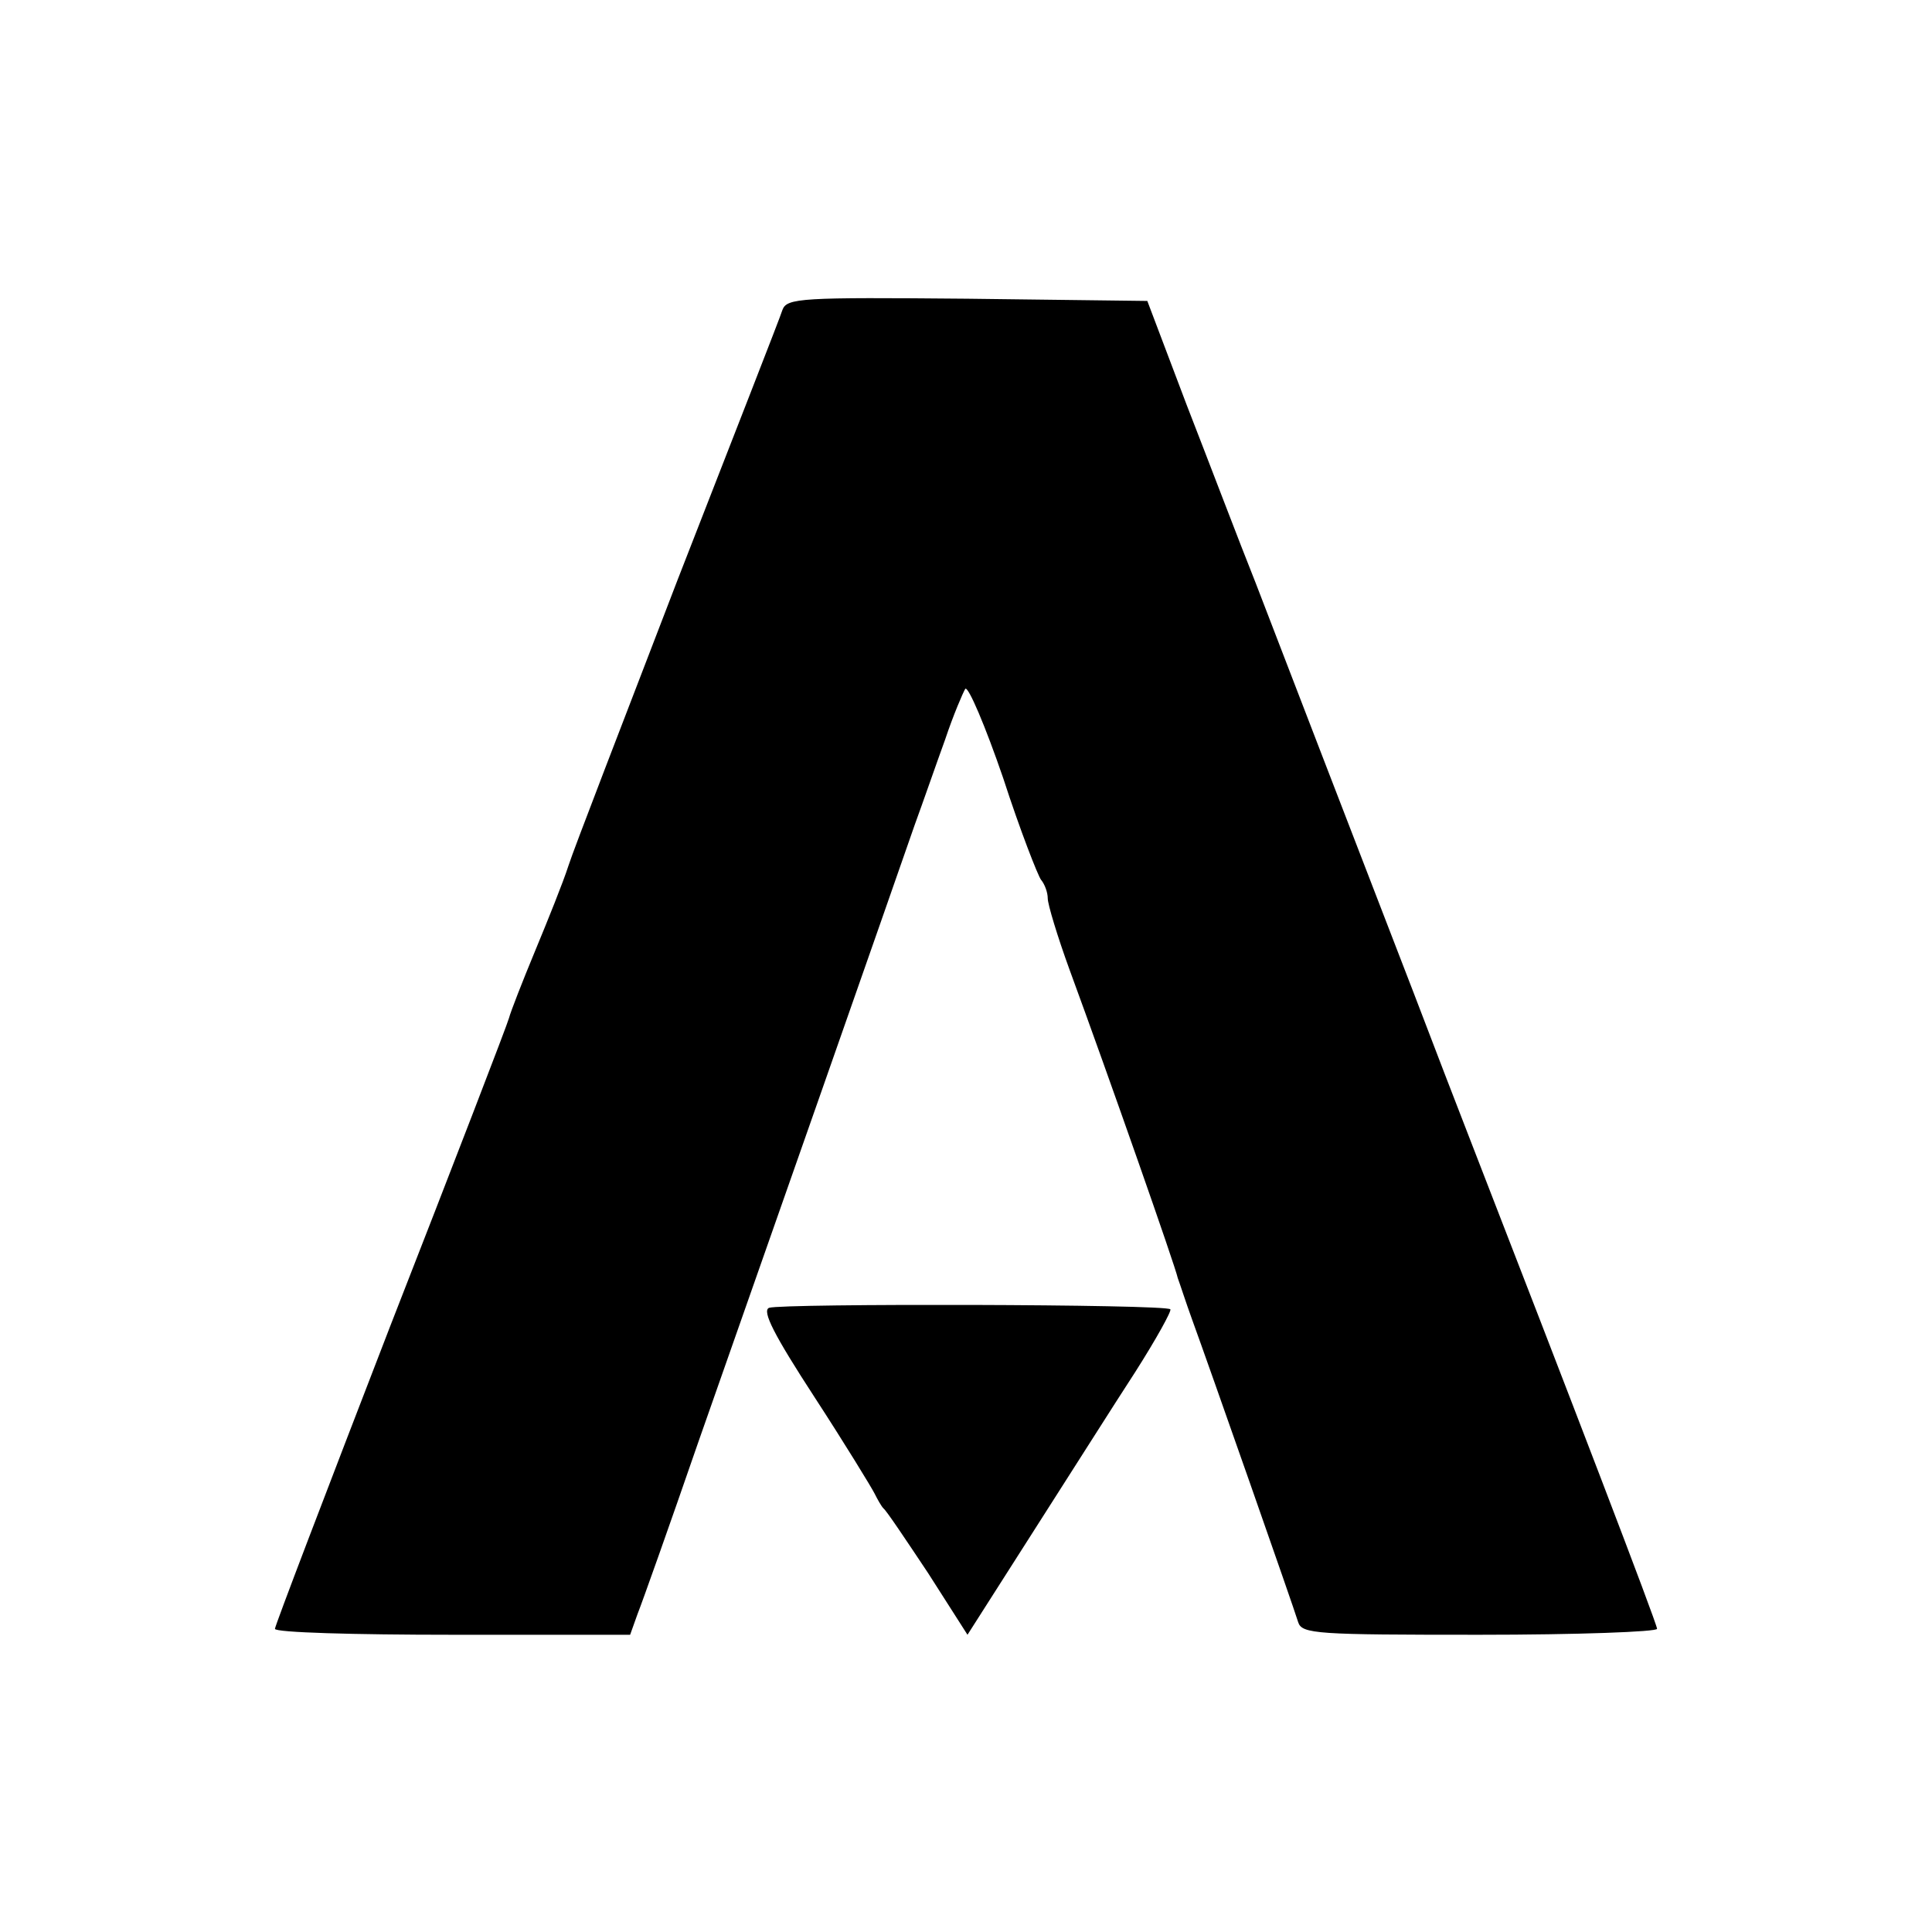
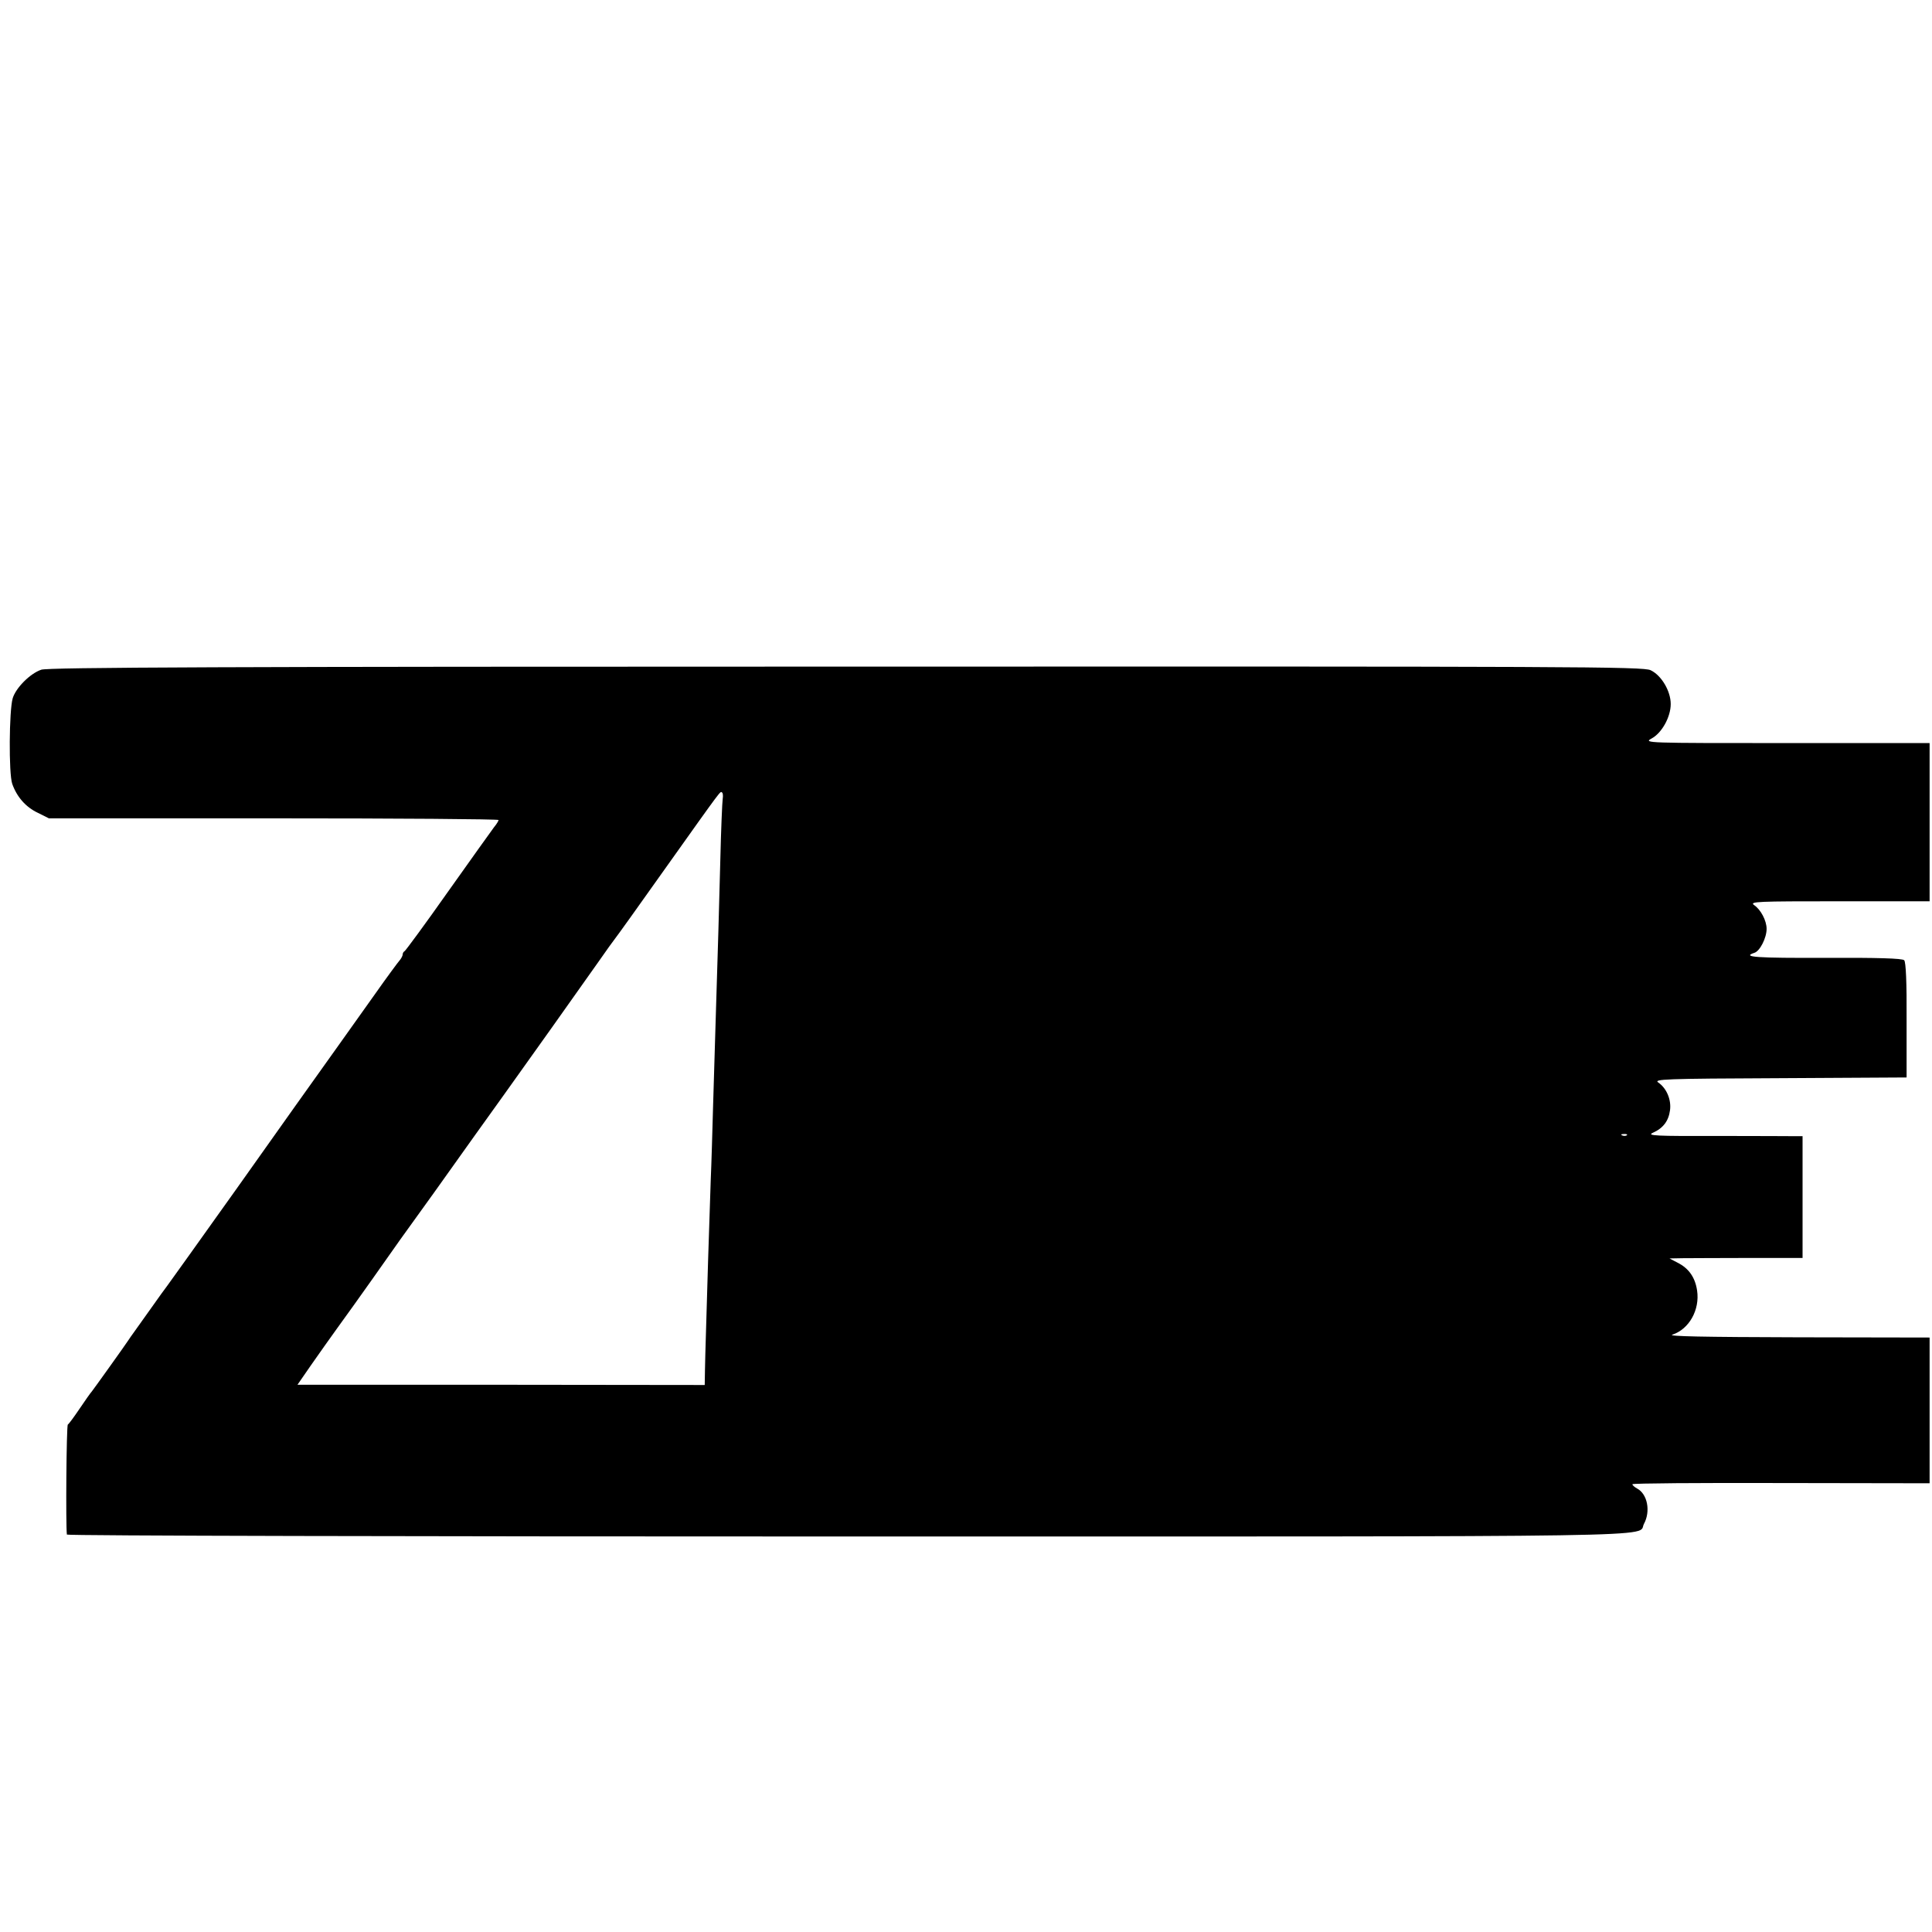
- <svg xmlns="http://www.w3.org/2000/svg" version="1.0" width="260pt" height="260pt" viewBox="0 0 260 260" preserveAspectRatio="xMidYMid meet">
-   <g transform="translate(0,260) scale(0.1,-0.1)" fill="#000000" stroke="none">
-     <path d="M1053 2183 c-3 -10 -67 -173 -141 -363 -73 -190 -140 -363 -147 -385 -7 -22 -28 -74 -45 -115 -17 -41 -33 -82 -35 -90 -2 -8 -74 -195 -160 -415 -85 -220 -155 -403 -155 -407 0 -5 107 -8 239 -8 l239 0 10 28 c6 15 43 119 82 232 83 236 263 749 291 830 11 30 29 82 41 115 11 33 24 63 27 68 4 4 27 -50 51 -120 23 -71 47 -132 51 -137 5 -6 9 -17 9 -25 0 -8 13 -51 29 -95 54 -147 143 -401 146 -416 3 -8 11 -33 19 -55 23 -63 137 -388 143 -408 5 -16 25 -17 244 -17 132 0 239 4 239 8 0 7 -119 317 -253 662 -14 36 -48 124 -75 195 -81 210 -171 443 -212 550 -22 55 -63 163 -93 240 l-53 140 -242 3 c-224 2 -243 1 -249 -15z" />
-     <path d="M1035 840 c-10 -4 7 -37 61 -120 41 -63 77 -122 81 -130 4 -8 9 -17 12 -20 4 -3 30 -42 60 -87 l53 -83 88 138 c48 75 110 173 138 216 28 44 49 82 47 84 -6 7 -523 8 -540 2z" />
+ <svg xmlns="http://www.w3.org/2000/svg" version="1.0" width="806pt" height="806pt" viewBox="0 0 806 806" preserveAspectRatio="xMidYMid meet">
+   <g transform="translate(0,806) scale(0.1,-0.1)" fill="#000000" stroke="none">
+     <path d="M172 5266 c-47 -16 -106 -76 -119 -119 -15 -51 -17 -313 -2 -357 19 -54 56 -97 107 -121 l46 -23 938 0 c516 0 938 -3 938 -7 0 -3 -8 -17 -19 -30 -10 -13 -96 -134 -192 -269 -95 -135 -177 -246 -181 -248 -4 -2 -8 -8 -8 -13 0 -6 -5 -15 -10 -22 -9 -10 -59 -78 -104 -142 -8 -11 -77 -108 -153 -215 -77 -107 -267 -375 -423 -595 -157 -220 -288 -404 -293 -410 -4 -5 -37 -50 -72 -100 -35 -49 -68 -95 -72 -101 -4 -5 -12 -17 -18 -26 -13 -20 -141 -199 -152 -213 -5 -5 -28 -38 -51 -72 -23 -34 -45 -64 -49 -66 -6 -4 -9 -421 -4 -459 1 -5 1466 -8 3256 -8 3525 0 3294 -4 3323 52 29 53 15 125 -28 148 -11 6 -20 14 -20 18 0 4 279 6 620 5 l620 -1 0 304 0 304 -552 1 c-393 1 -544 4 -521 11 70 23 115 104 103 184 -8 55 -35 93 -81 116 l-34 18 55 1 c30 0 155 1 278 1 l222 0 0 254 0 254 -22 0 c-13 0 -160 1 -328 1 -263 -1 -301 1 -275 13 43 19 66 49 72 94 6 44 -14 92 -49 116 -20 14 25 16 507 18 l529 3 0 239 c1 158 -3 243 -10 250 -7 8 -114 11 -327 10 -289 -1 -353 3 -298 21 23 7 51 62 51 100 0 34 -24 80 -52 99 -21 15 10 16 355 16 l377 0 0 330 0 330 -597 0 c-588 0 -597 0 -563 19 43 23 80 90 80 144 0 54 -39 120 -84 141 -31 15 -306 16 -3357 15 -2571 0 -3332 -3 -3357 -13z m2843 -539 c-2 -12 -7 -128 -10 -257 -6 -234 -9 -330 -19 -655 -3 -93 -8 -258 -11 -365 -3 -107 -7 -249 -10 -315 -2 -66 -7 -217 -11 -335 -3 -118 -8 -255 -9 -305 -2 -49 -3 -118 -4 -151 l-1 -62 -850 1 -849 0 56 81 c31 45 82 116 112 158 31 42 94 131 141 197 47 67 101 143 120 170 79 109 198 275 305 426 63 88 121 169 129 180 45 62 344 483 393 553 32 46 63 89 68 95 6 7 100 138 209 292 244 343 230 324 238 319 4 -2 5 -14 3 -27z m3772 -1403 c-3 -3 -12 -4 -19 -1 -8 3 -5 6 6 6 11 1 17 -2 13 -5z" />
  </g>
</svg>
